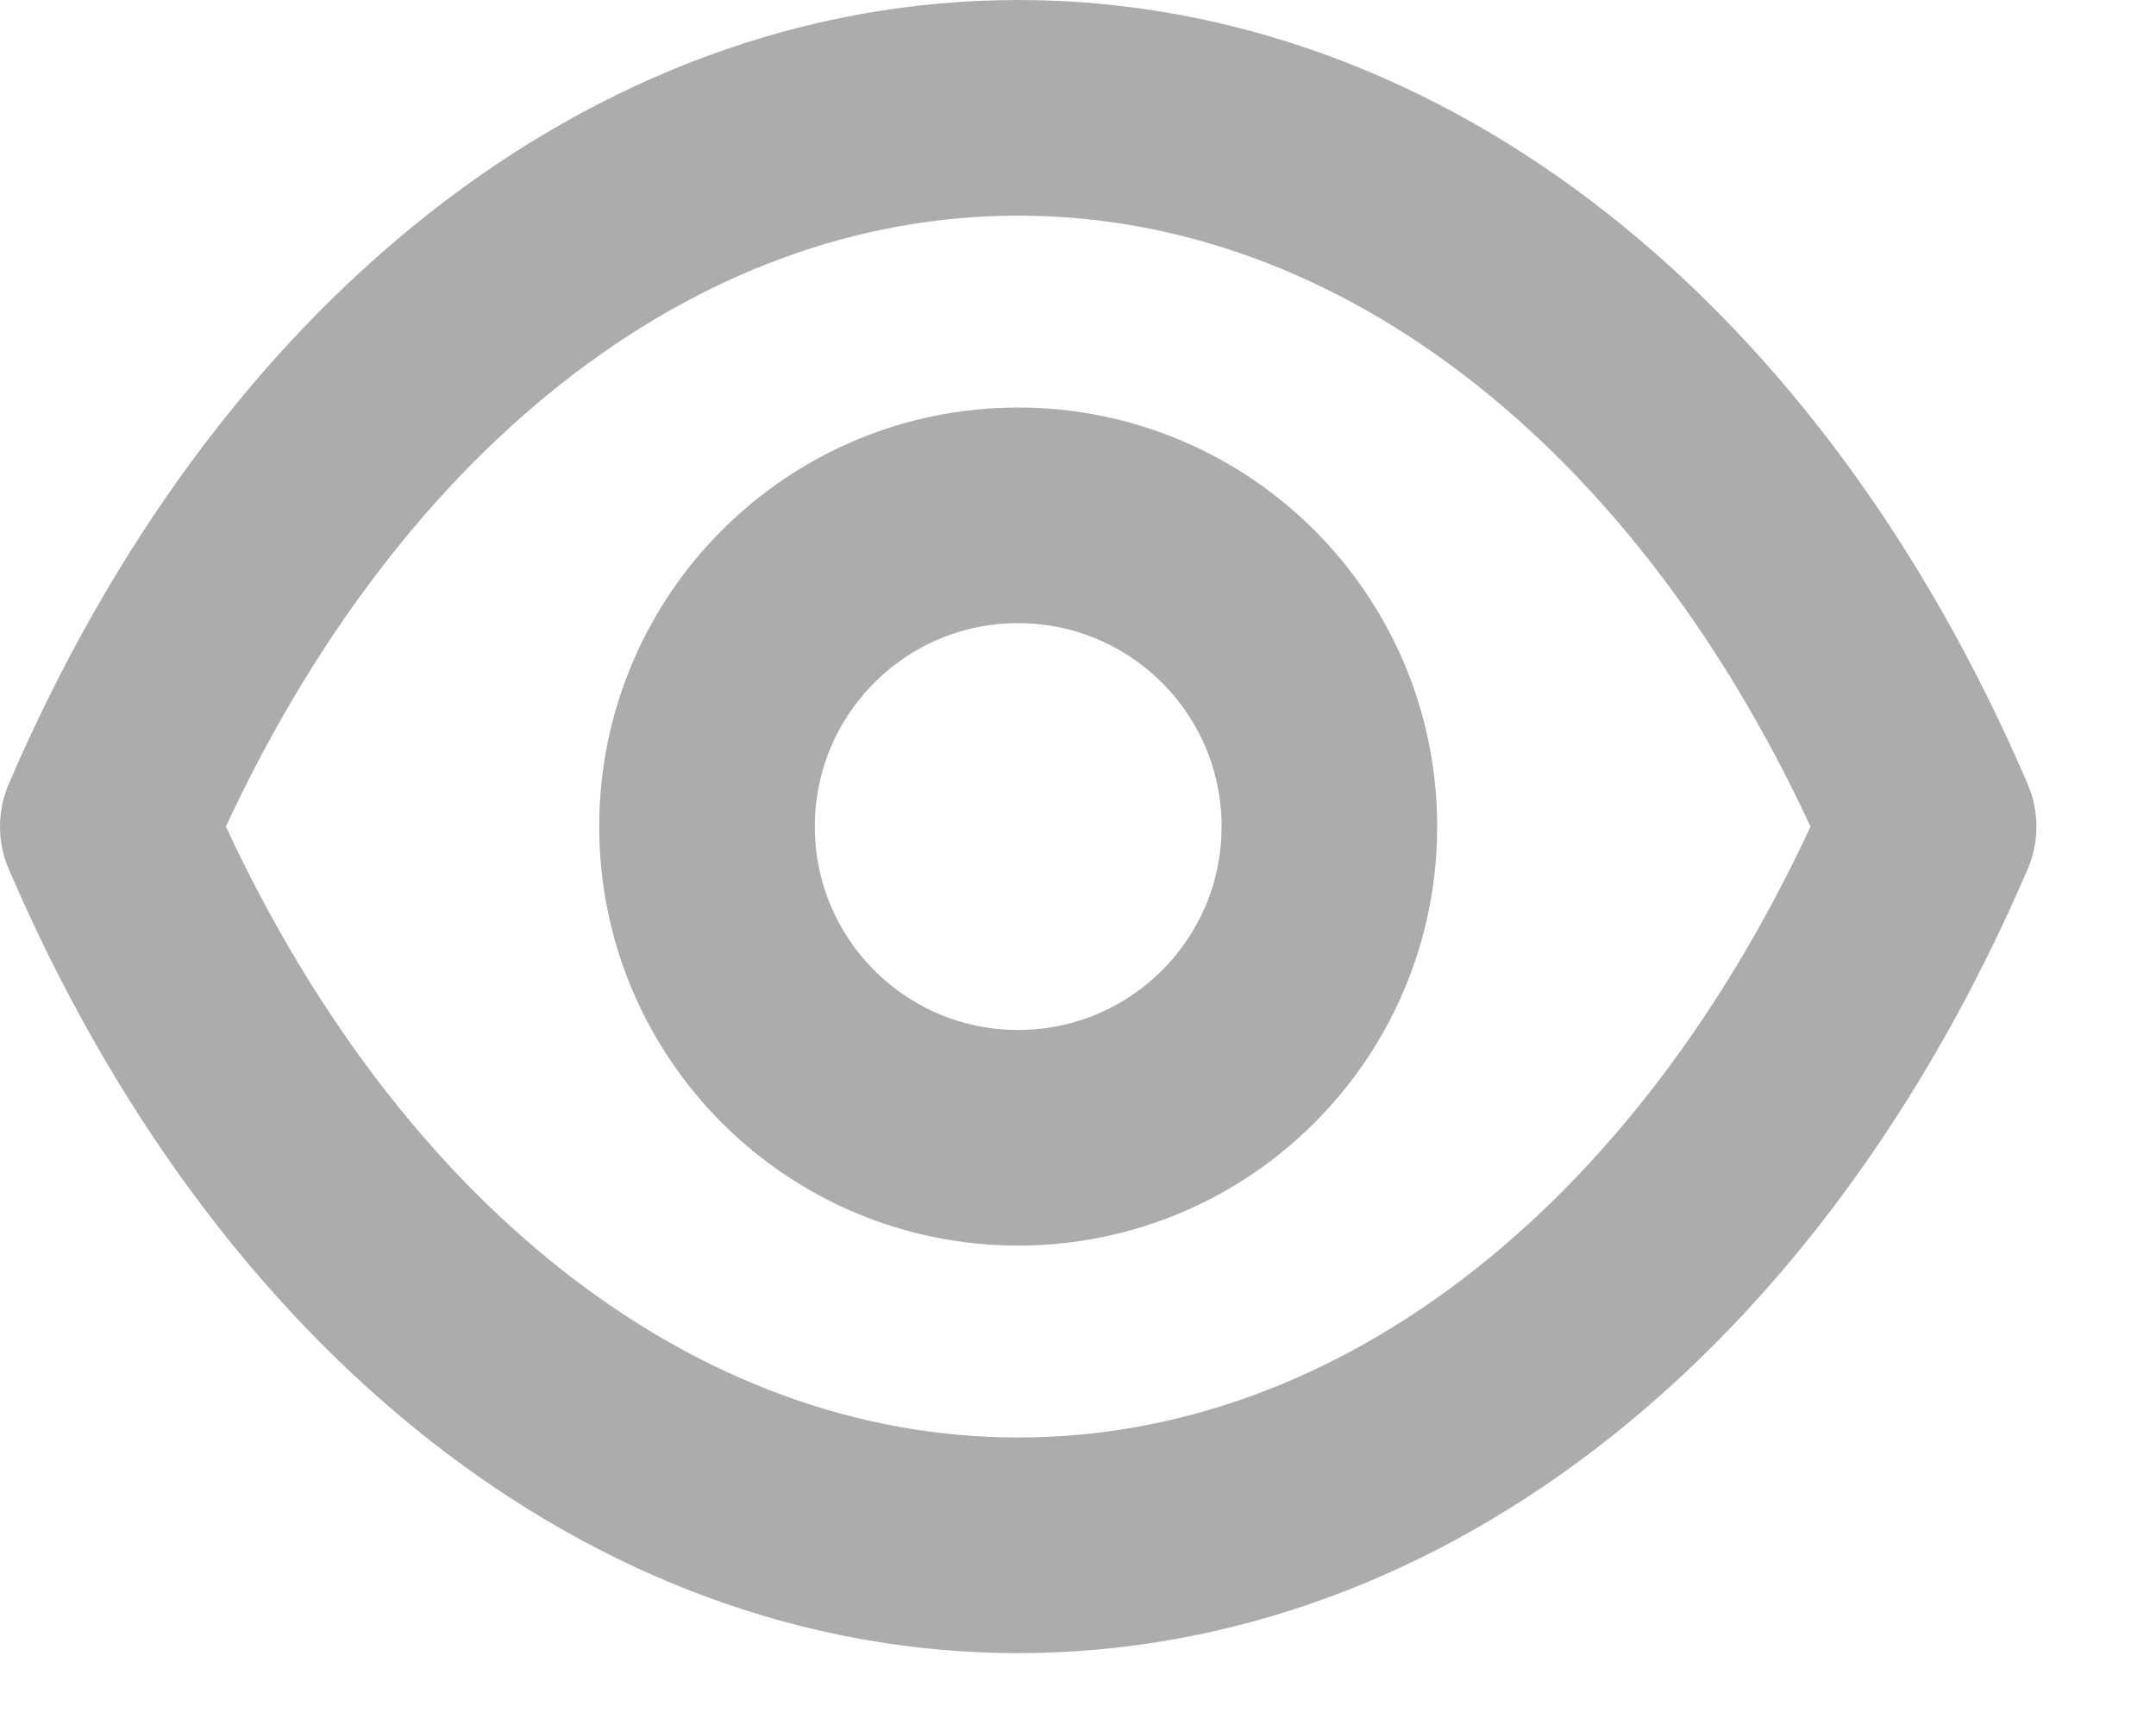
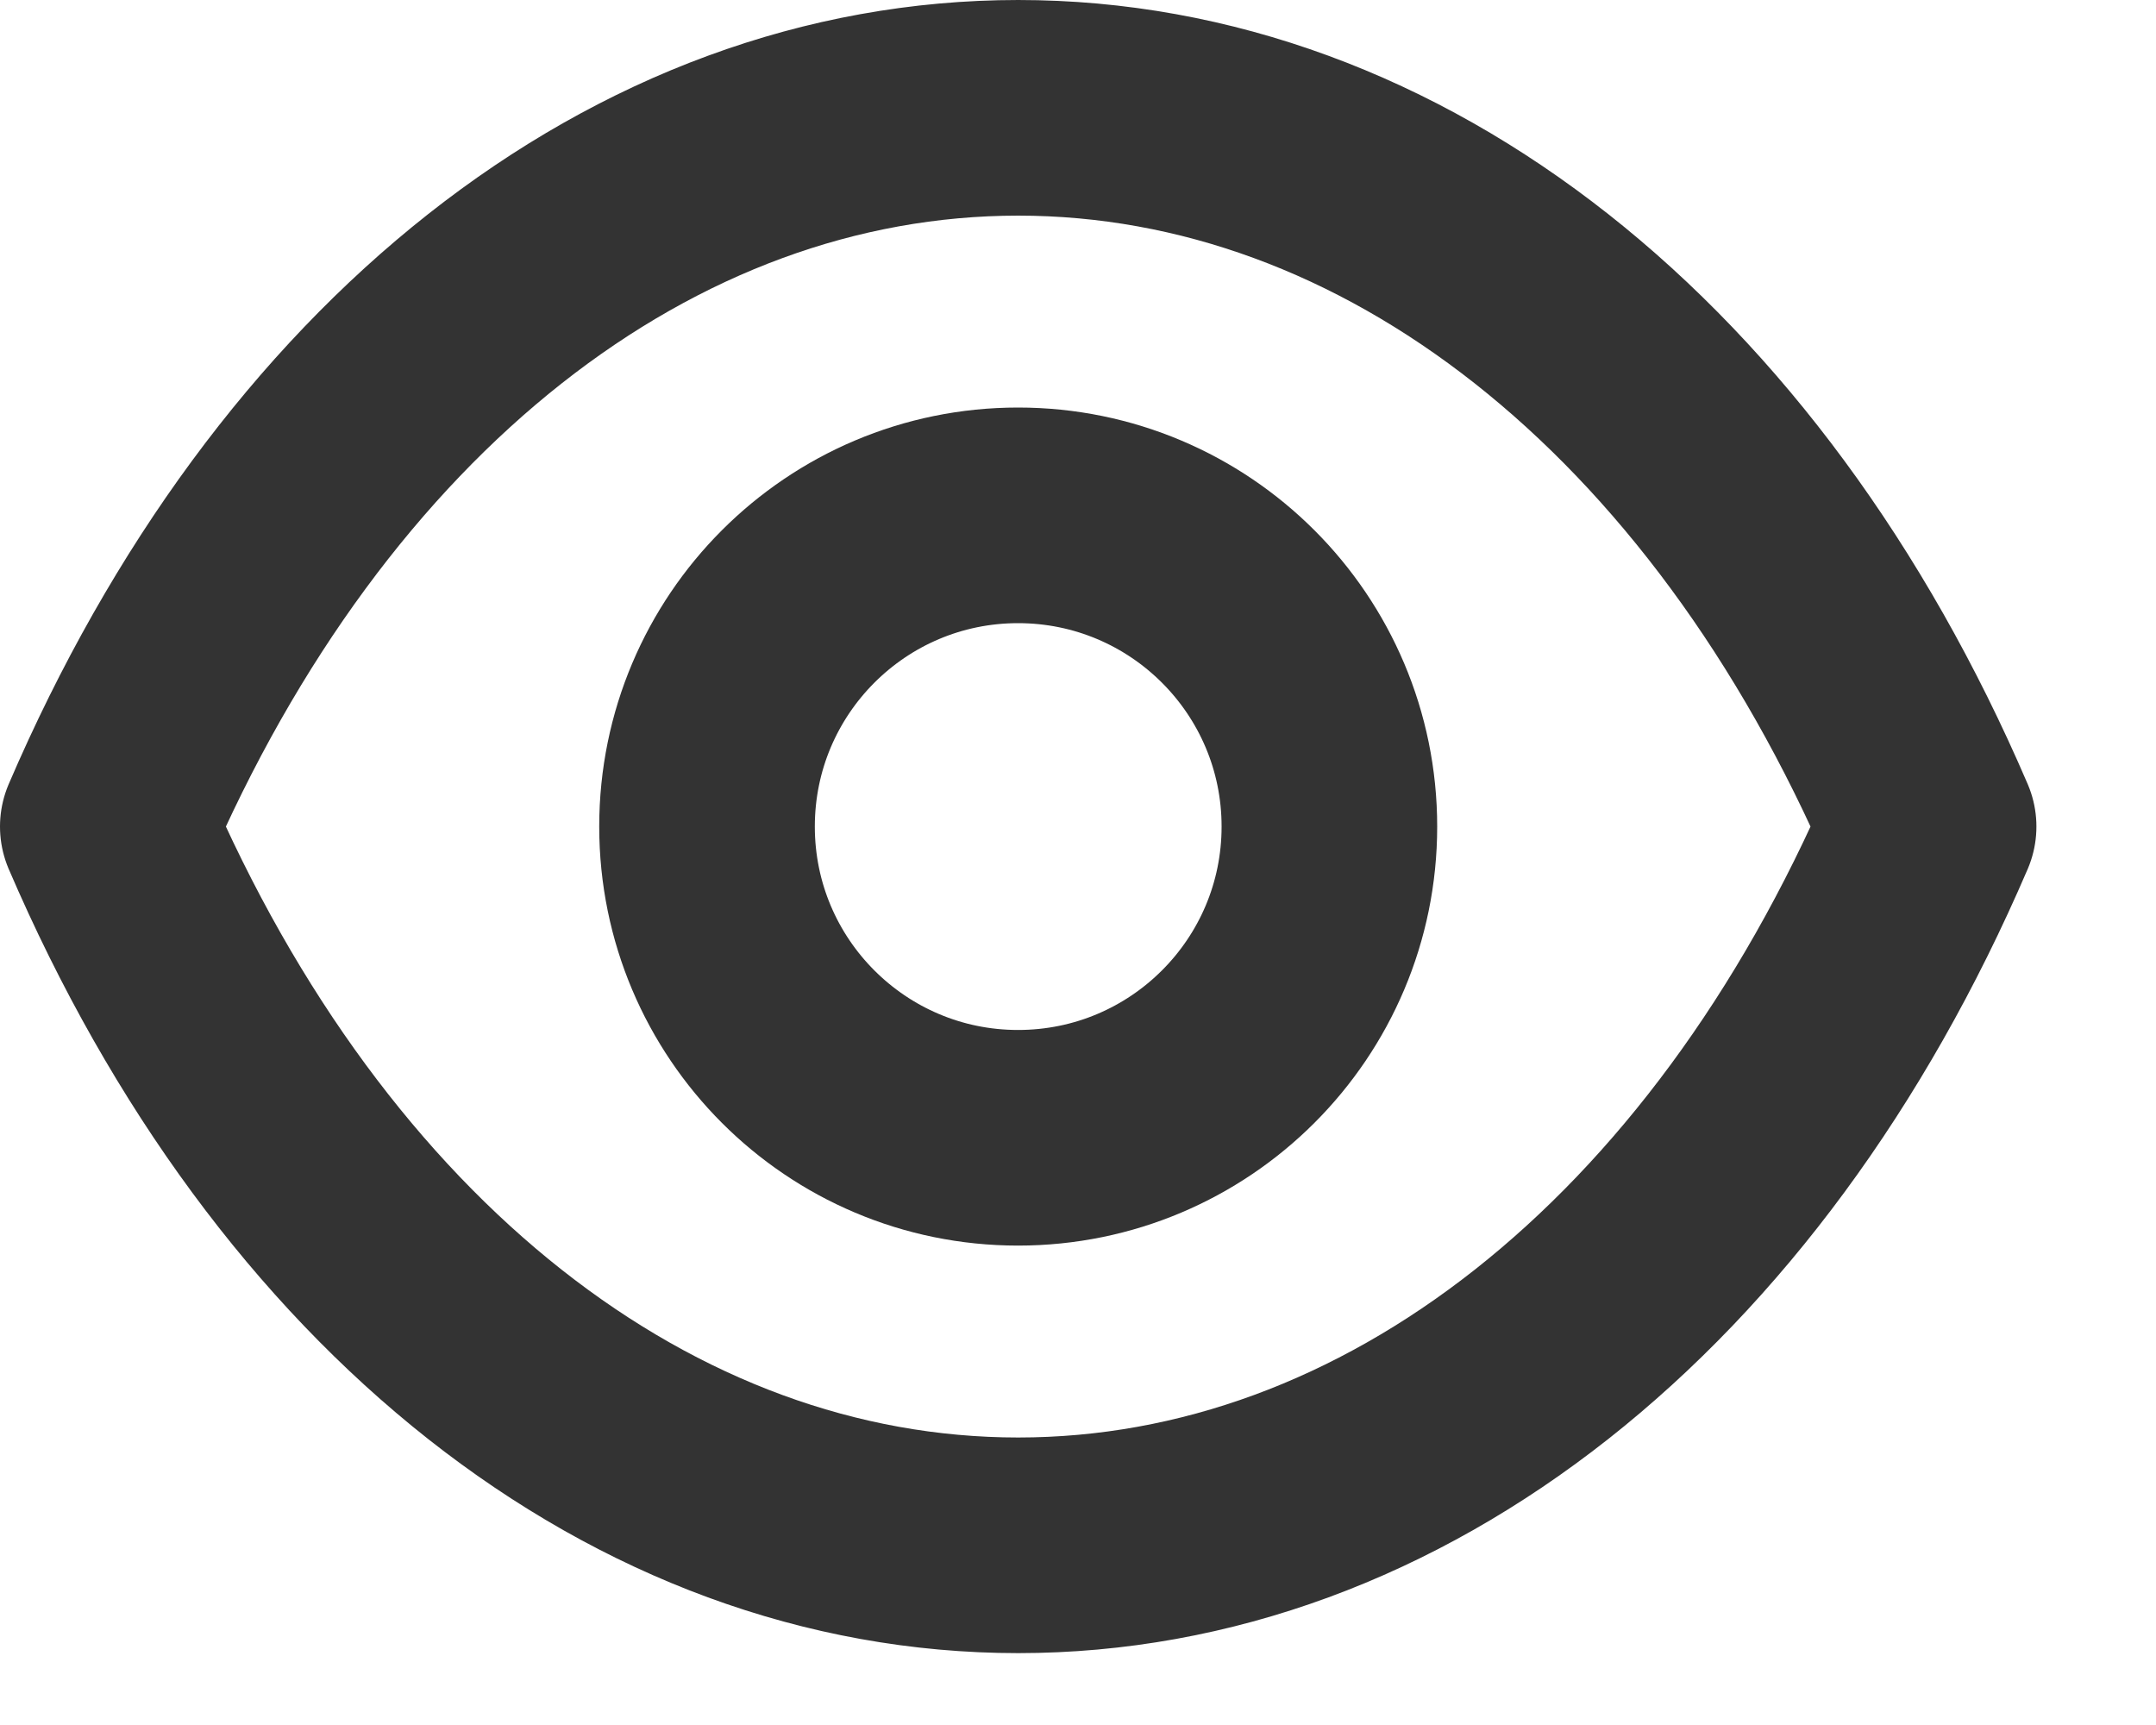
<svg xmlns="http://www.w3.org/2000/svg" width="15" height="12" viewBox="0 0 15 12" fill="none">
-   <path fill-rule="evenodd" clip-rule="evenodd" d="M9.249 5.75C9.249 6.946 8.279 7.915 7.083 7.915C5.888 7.915 4.919 6.946 4.919 5.75C4.919 4.554 5.888 3.585 7.083 3.585C8.279 3.585 9.249 4.554 9.249 5.75Z" stroke="#ACACAC" stroke-width="1.5" stroke-linecap="round" stroke-linejoin="round" />
-   <path fill-rule="evenodd" clip-rule="evenodd" d="M7.083 10.75C9.69 10.75 12.075 8.875 13.418 5.75C12.075 2.625 9.69 0.75 7.083 0.75H7.085C4.478 0.75 2.093 2.625 0.75 5.75C2.093 8.875 4.478 10.75 7.085 10.75H7.083Z" stroke="#ACACAC" stroke-width="1.5" stroke-linecap="round" stroke-linejoin="round" />
+   <path fill-rule="evenodd" clip-rule="evenodd" d="M9.249 5.75C9.249 6.946 8.279 7.915 7.083 7.915C5.888 7.915 4.919 6.946 4.919 5.75C4.919 4.554 5.888 3.585 7.083 3.585C8.279 3.585 9.249 4.554 9.249 5.75Z" stroke="#333333" stroke-width="1.5" stroke-linecap="round" stroke-linejoin="round" />
+   <path fill-rule="evenodd" clip-rule="evenodd" d="M7.083 10.75C9.69 10.75 12.075 8.875 13.418 5.75C12.075 2.625 9.69 0.75 7.083 0.75H7.085C4.478 0.75 2.093 2.625 0.75 5.75C2.093 8.875 4.478 10.75 7.085 10.75H7.083Z" stroke="#333333" stroke-width="1.5" stroke-linecap="round" stroke-linejoin="round" />
</svg>
